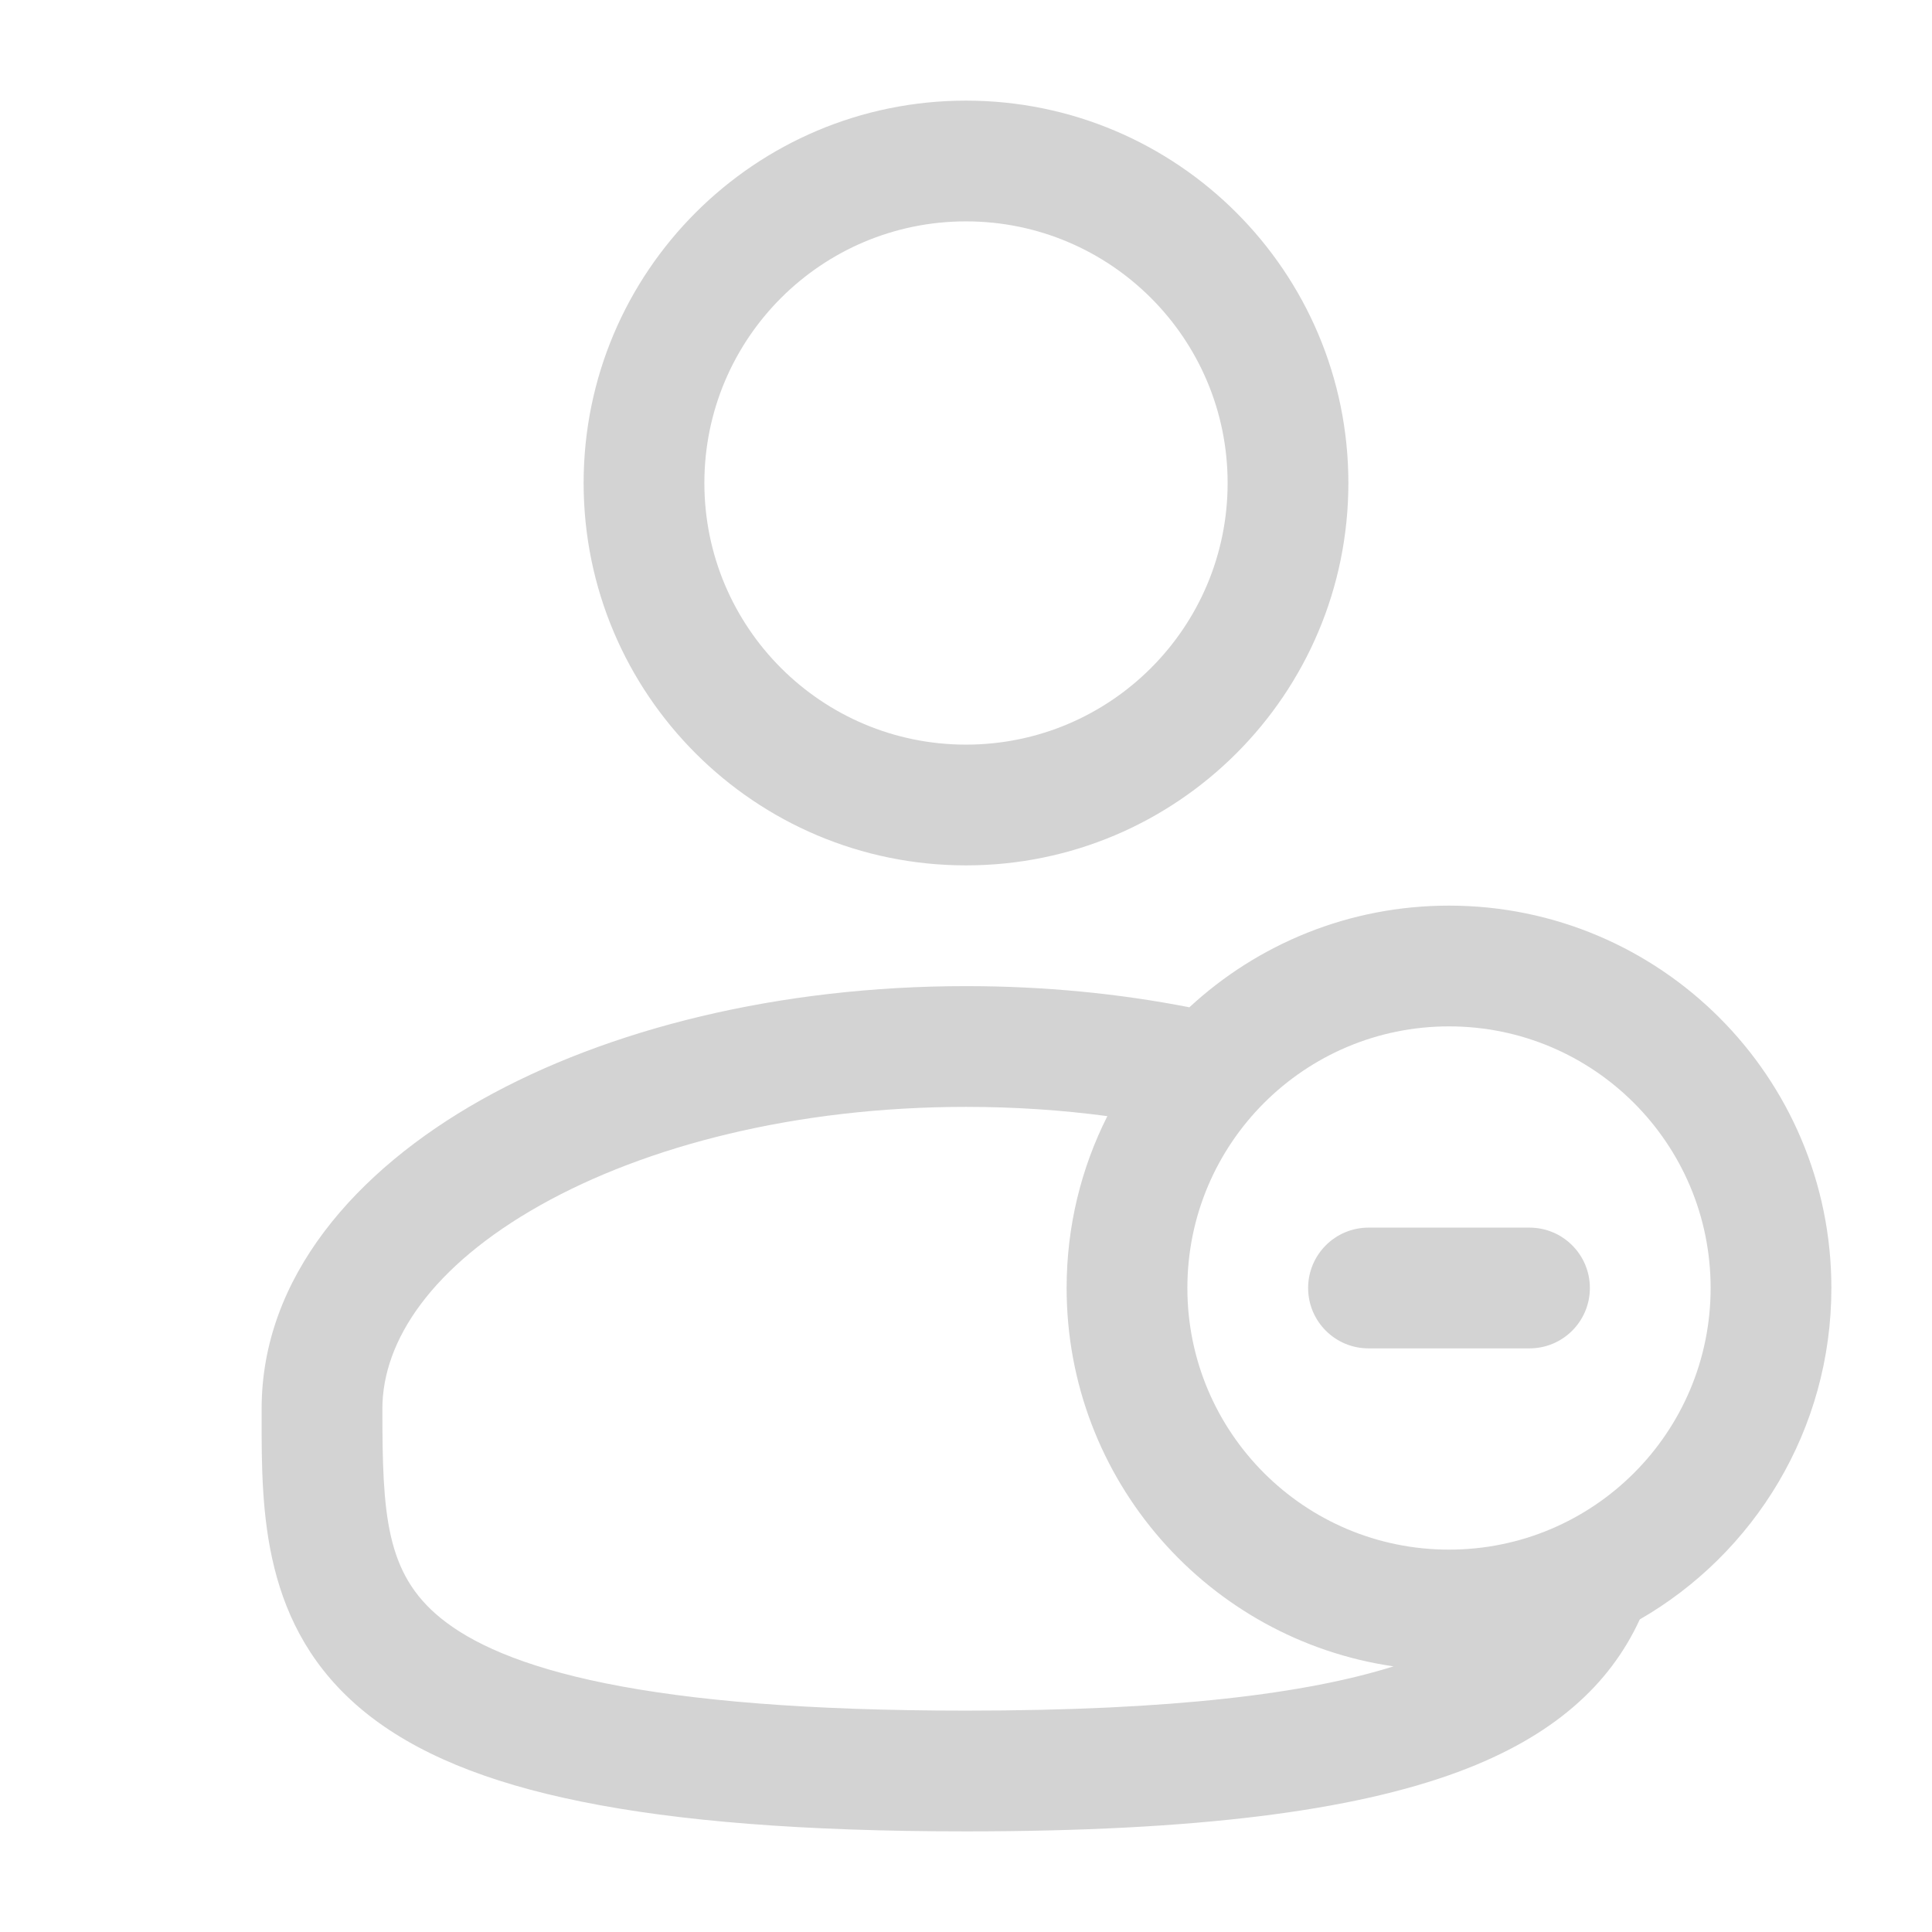
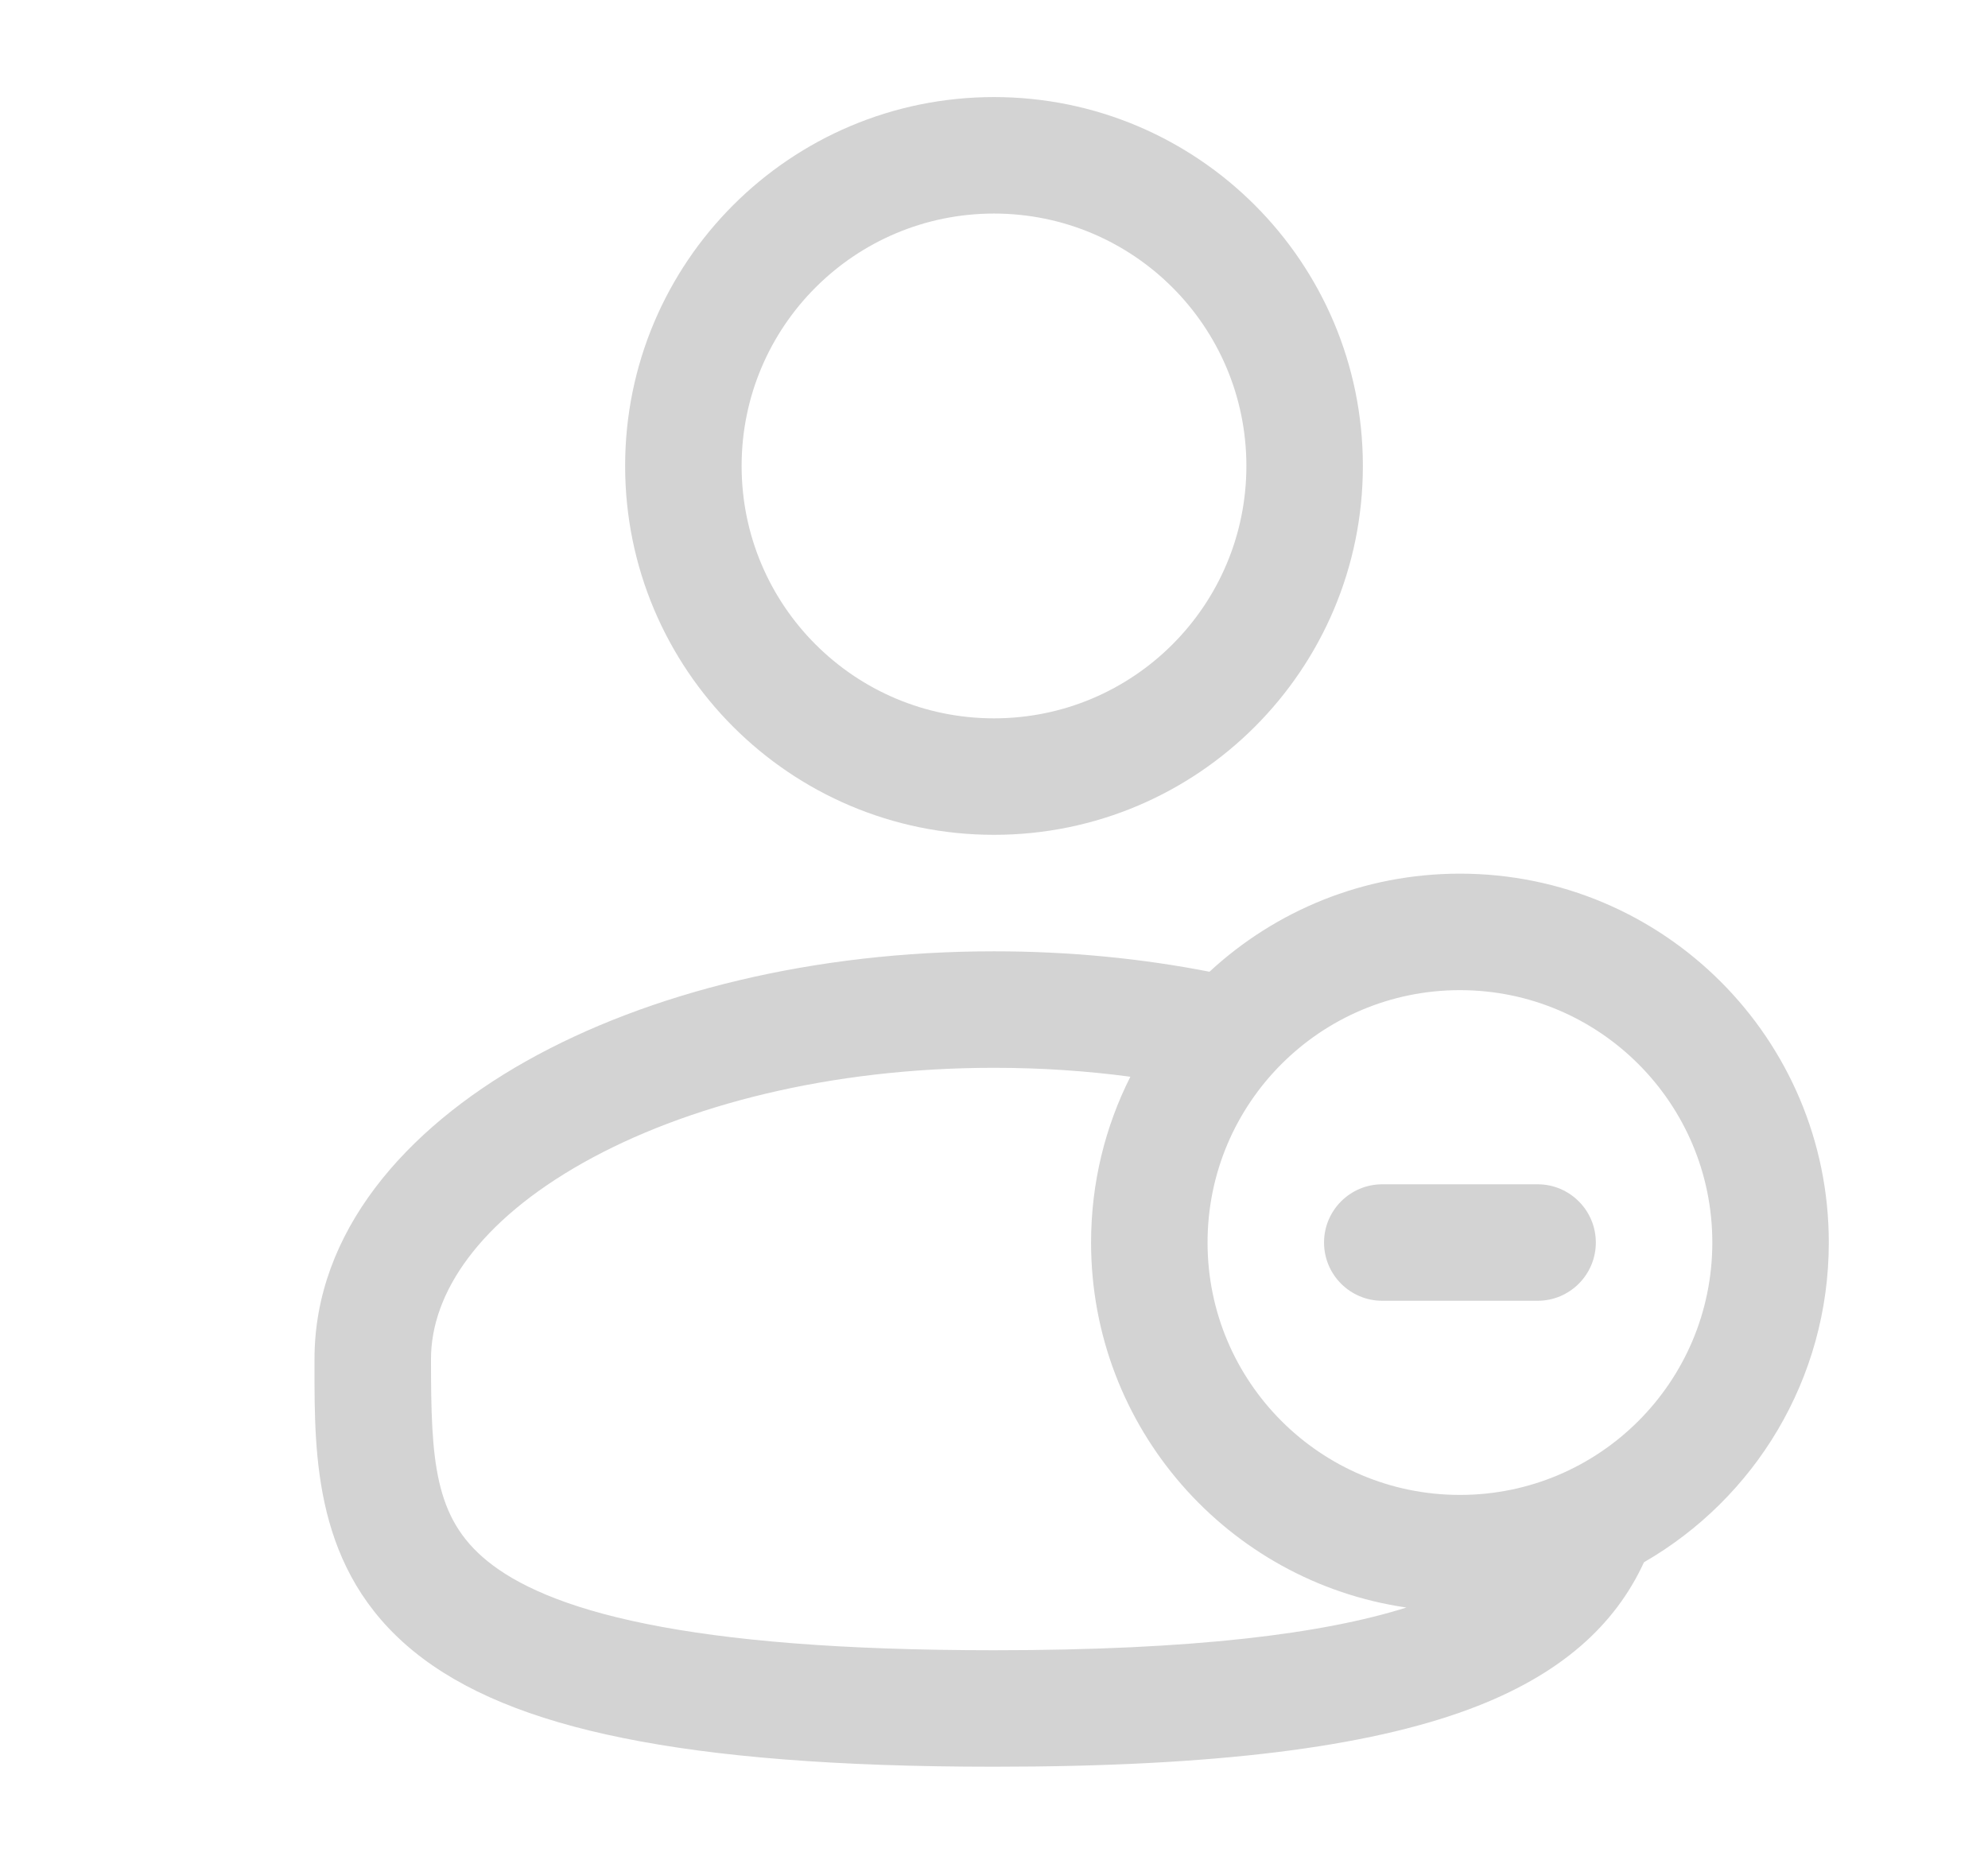
- <svg xmlns="http://www.w3.org/2000/svg" width="800px" height="800px" viewBox="0 0 24 24" fill="none">
+ <svg xmlns="http://www.w3.org/2000/svg" width="32px" height="30px" viewBox="0 0 24 24" fill="none">
  <g id="SVGRepo_bgCarrier" stroke-width="0" />
  <g id="SVGRepo_tracerCarrier" stroke-linecap="round" stroke-linejoin="round" />
  <g id="SVGRepo_iconCarrier">
    <path fill-rule="evenodd" clip-rule="evenodd" d="M12 1.25C9.377 1.25 7.25 3.377 7.25 6C7.25 8.623 9.377 10.75 12 10.75C14.623 10.75 16.75 8.623 16.75 6C16.75 3.377 14.623 1.25 12 1.25ZM8.75 6C8.75 4.205 10.205 2.75 12 2.75C13.795 2.75 15.25 4.205 15.25 6C15.25 7.795 13.795 9.25 12 9.25C10.205 9.25 8.75 7.795 8.75 6Z" fill="#D3D3D3" />
    <path d="M17 15.25C16.586 15.25 16.25 15.586 16.25 16C16.25 16.414 16.586 16.75 17 16.75H19C19.414 16.75 19.75 16.414 19.75 16C19.75 15.586 19.414 15.25 19 15.25H17Z" fill="#D3D3D3" />
    <path fill-rule="evenodd" clip-rule="evenodd" d="M12 12.25C12.969 12.25 13.902 12.342 14.775 12.513C15.622 11.729 16.755 11.25 18 11.25C20.623 11.25 22.75 13.377 22.75 16C22.75 17.76 21.793 19.297 20.37 20.117C19.997 20.927 19.299 21.57 18.12 22.009C16.81 22.496 14.868 22.75 12 22.75C9.974 22.75 8.419 22.623 7.226 22.381C6.037 22.141 5.156 21.776 4.527 21.264C3.248 20.222 3.249 18.764 3.25 17.602L3.25 17.5C3.25 15.866 4.42 14.54 5.976 13.664C7.555 12.776 9.687 12.25 12 12.25ZM4.75 17.5C4.75 16.649 5.372 15.725 6.711 14.972C8.027 14.232 9.895 13.75 12 13.75C12.606 13.75 13.194 13.79 13.756 13.865C13.432 14.507 13.25 15.232 13.25 16C13.25 18.389 15.014 20.367 17.311 20.7C16.24 21.037 14.578 21.25 12 21.25C10.026 21.25 8.581 21.125 7.524 20.911C6.464 20.697 5.844 20.402 5.474 20.1C4.79 19.544 4.75 18.808 4.75 17.5ZM18 12.75C16.205 12.75 14.75 14.205 14.75 16C14.75 17.795 16.205 19.25 18 19.25C19.795 19.25 21.25 17.795 21.25 16C21.25 14.205 19.795 12.75 18 12.75Z" fill="#D3D3D3" />
  </g>
</svg>
